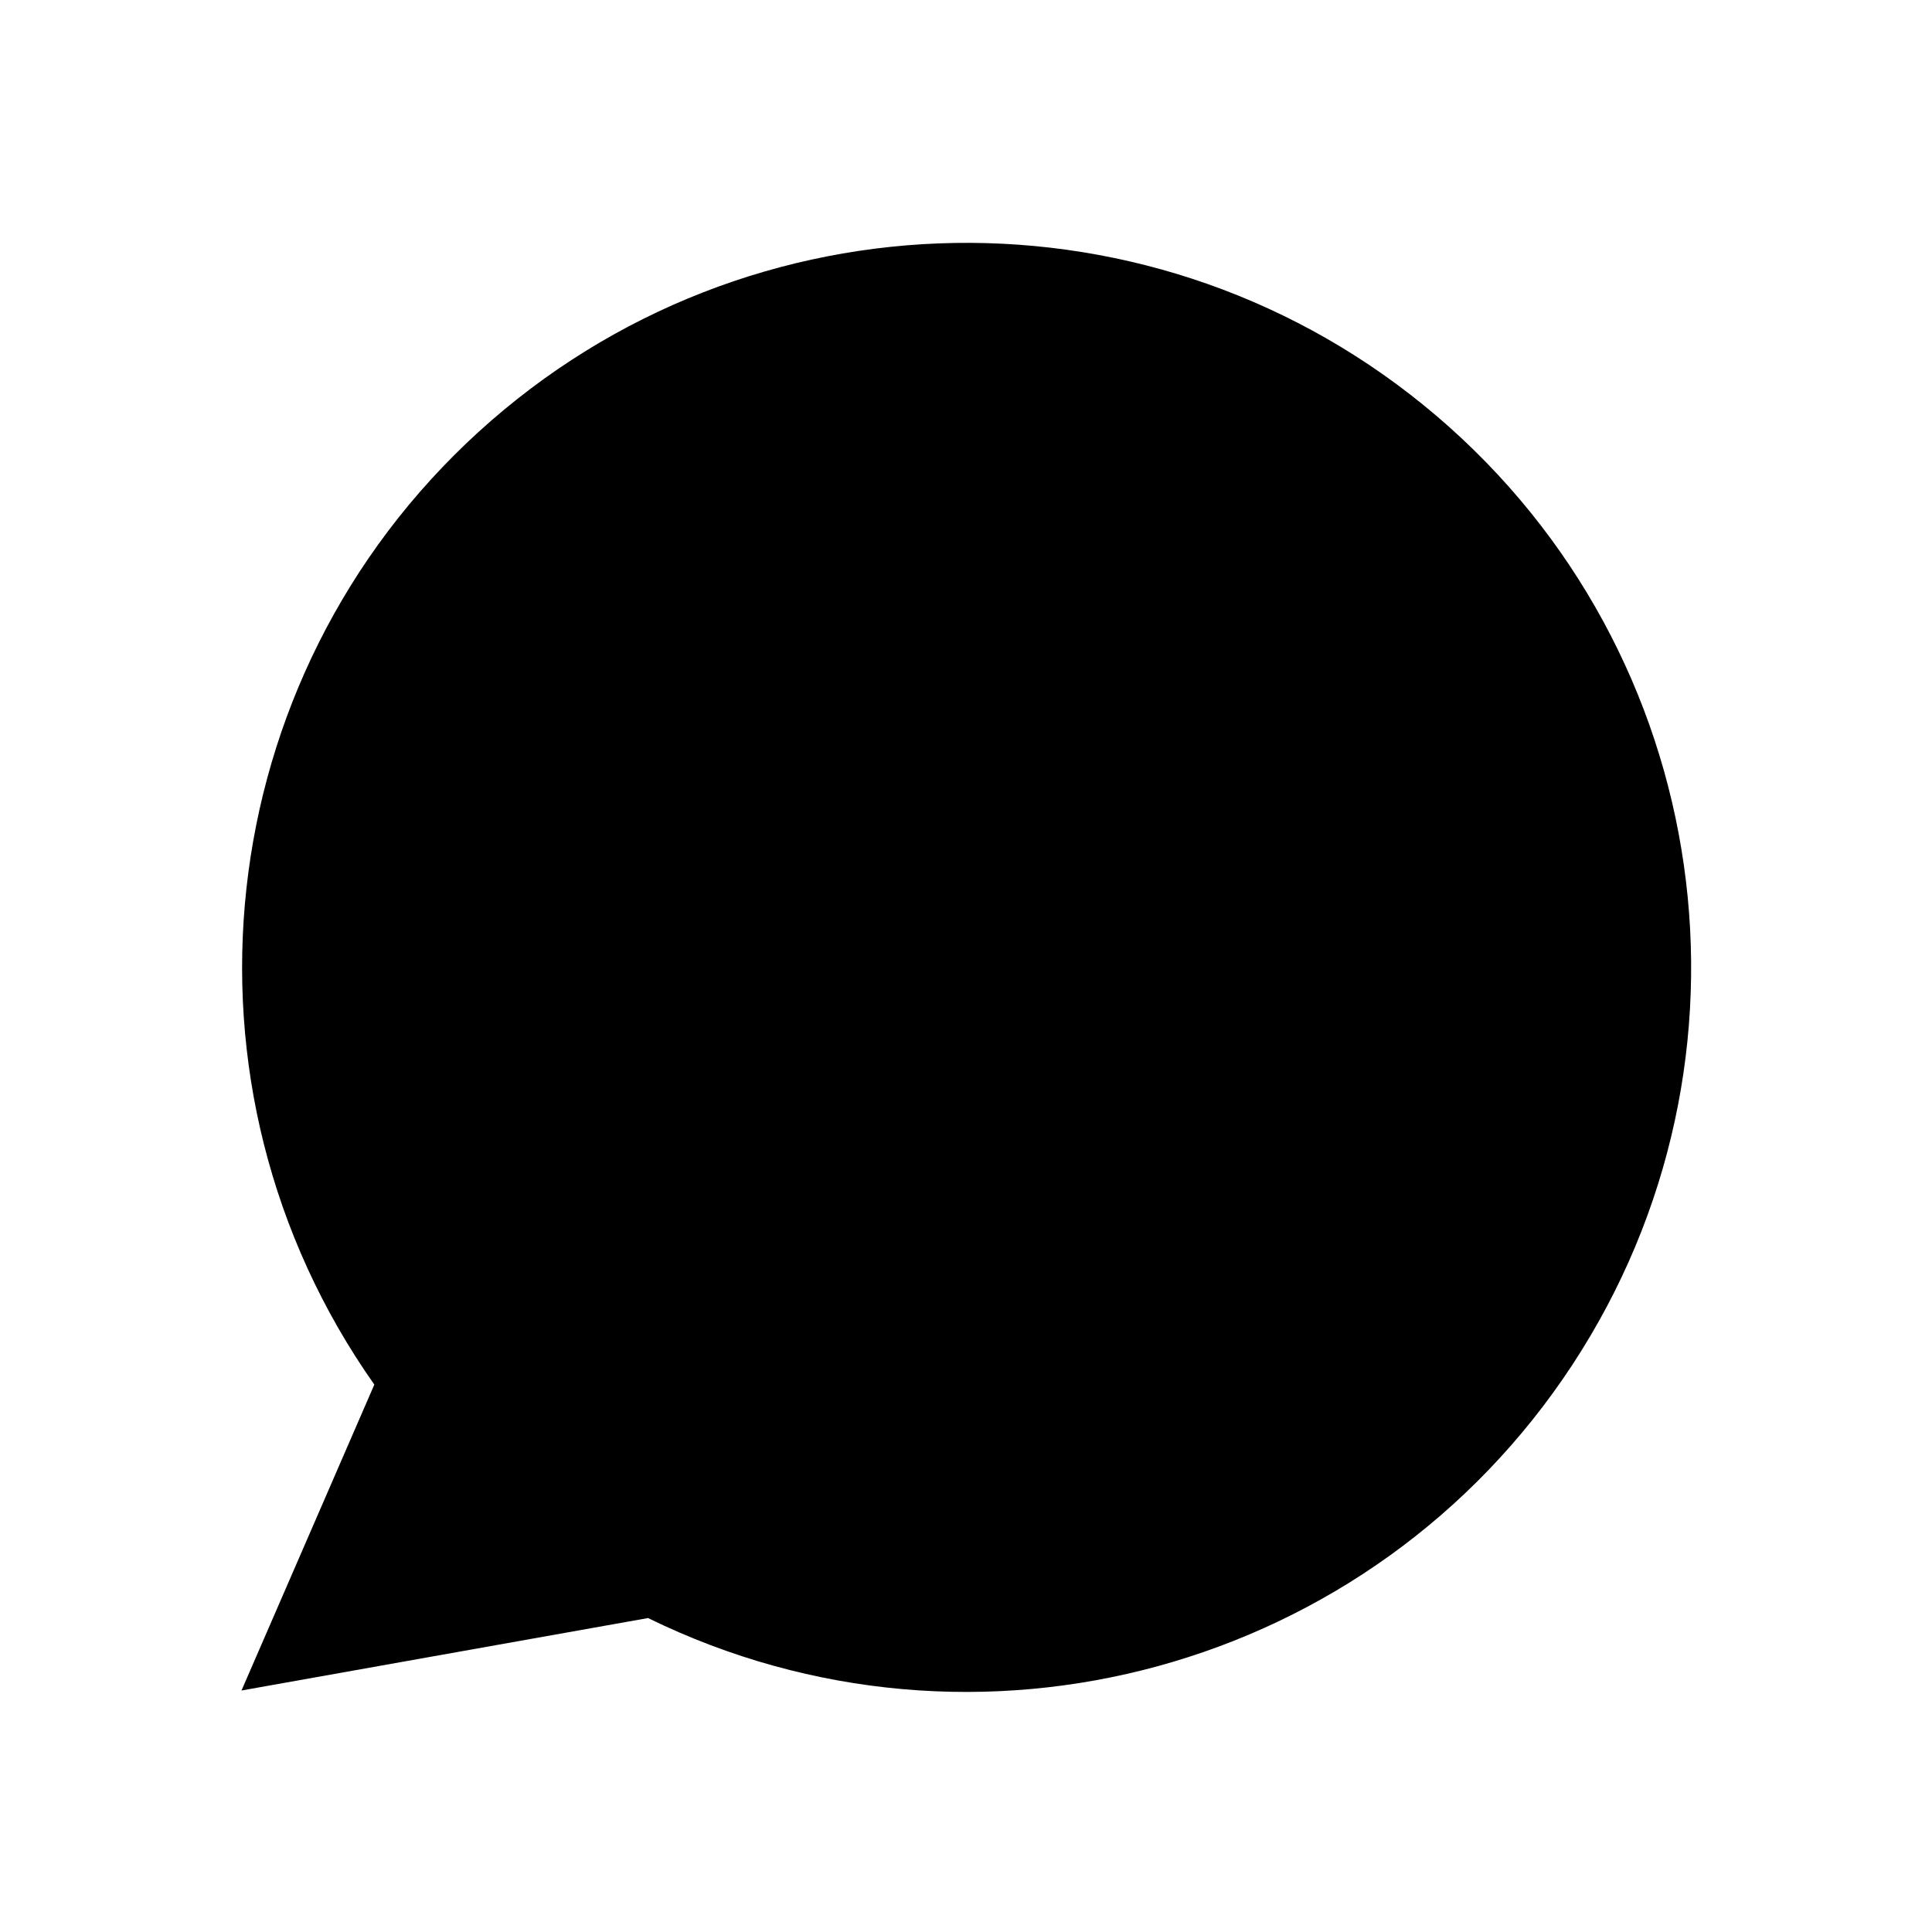
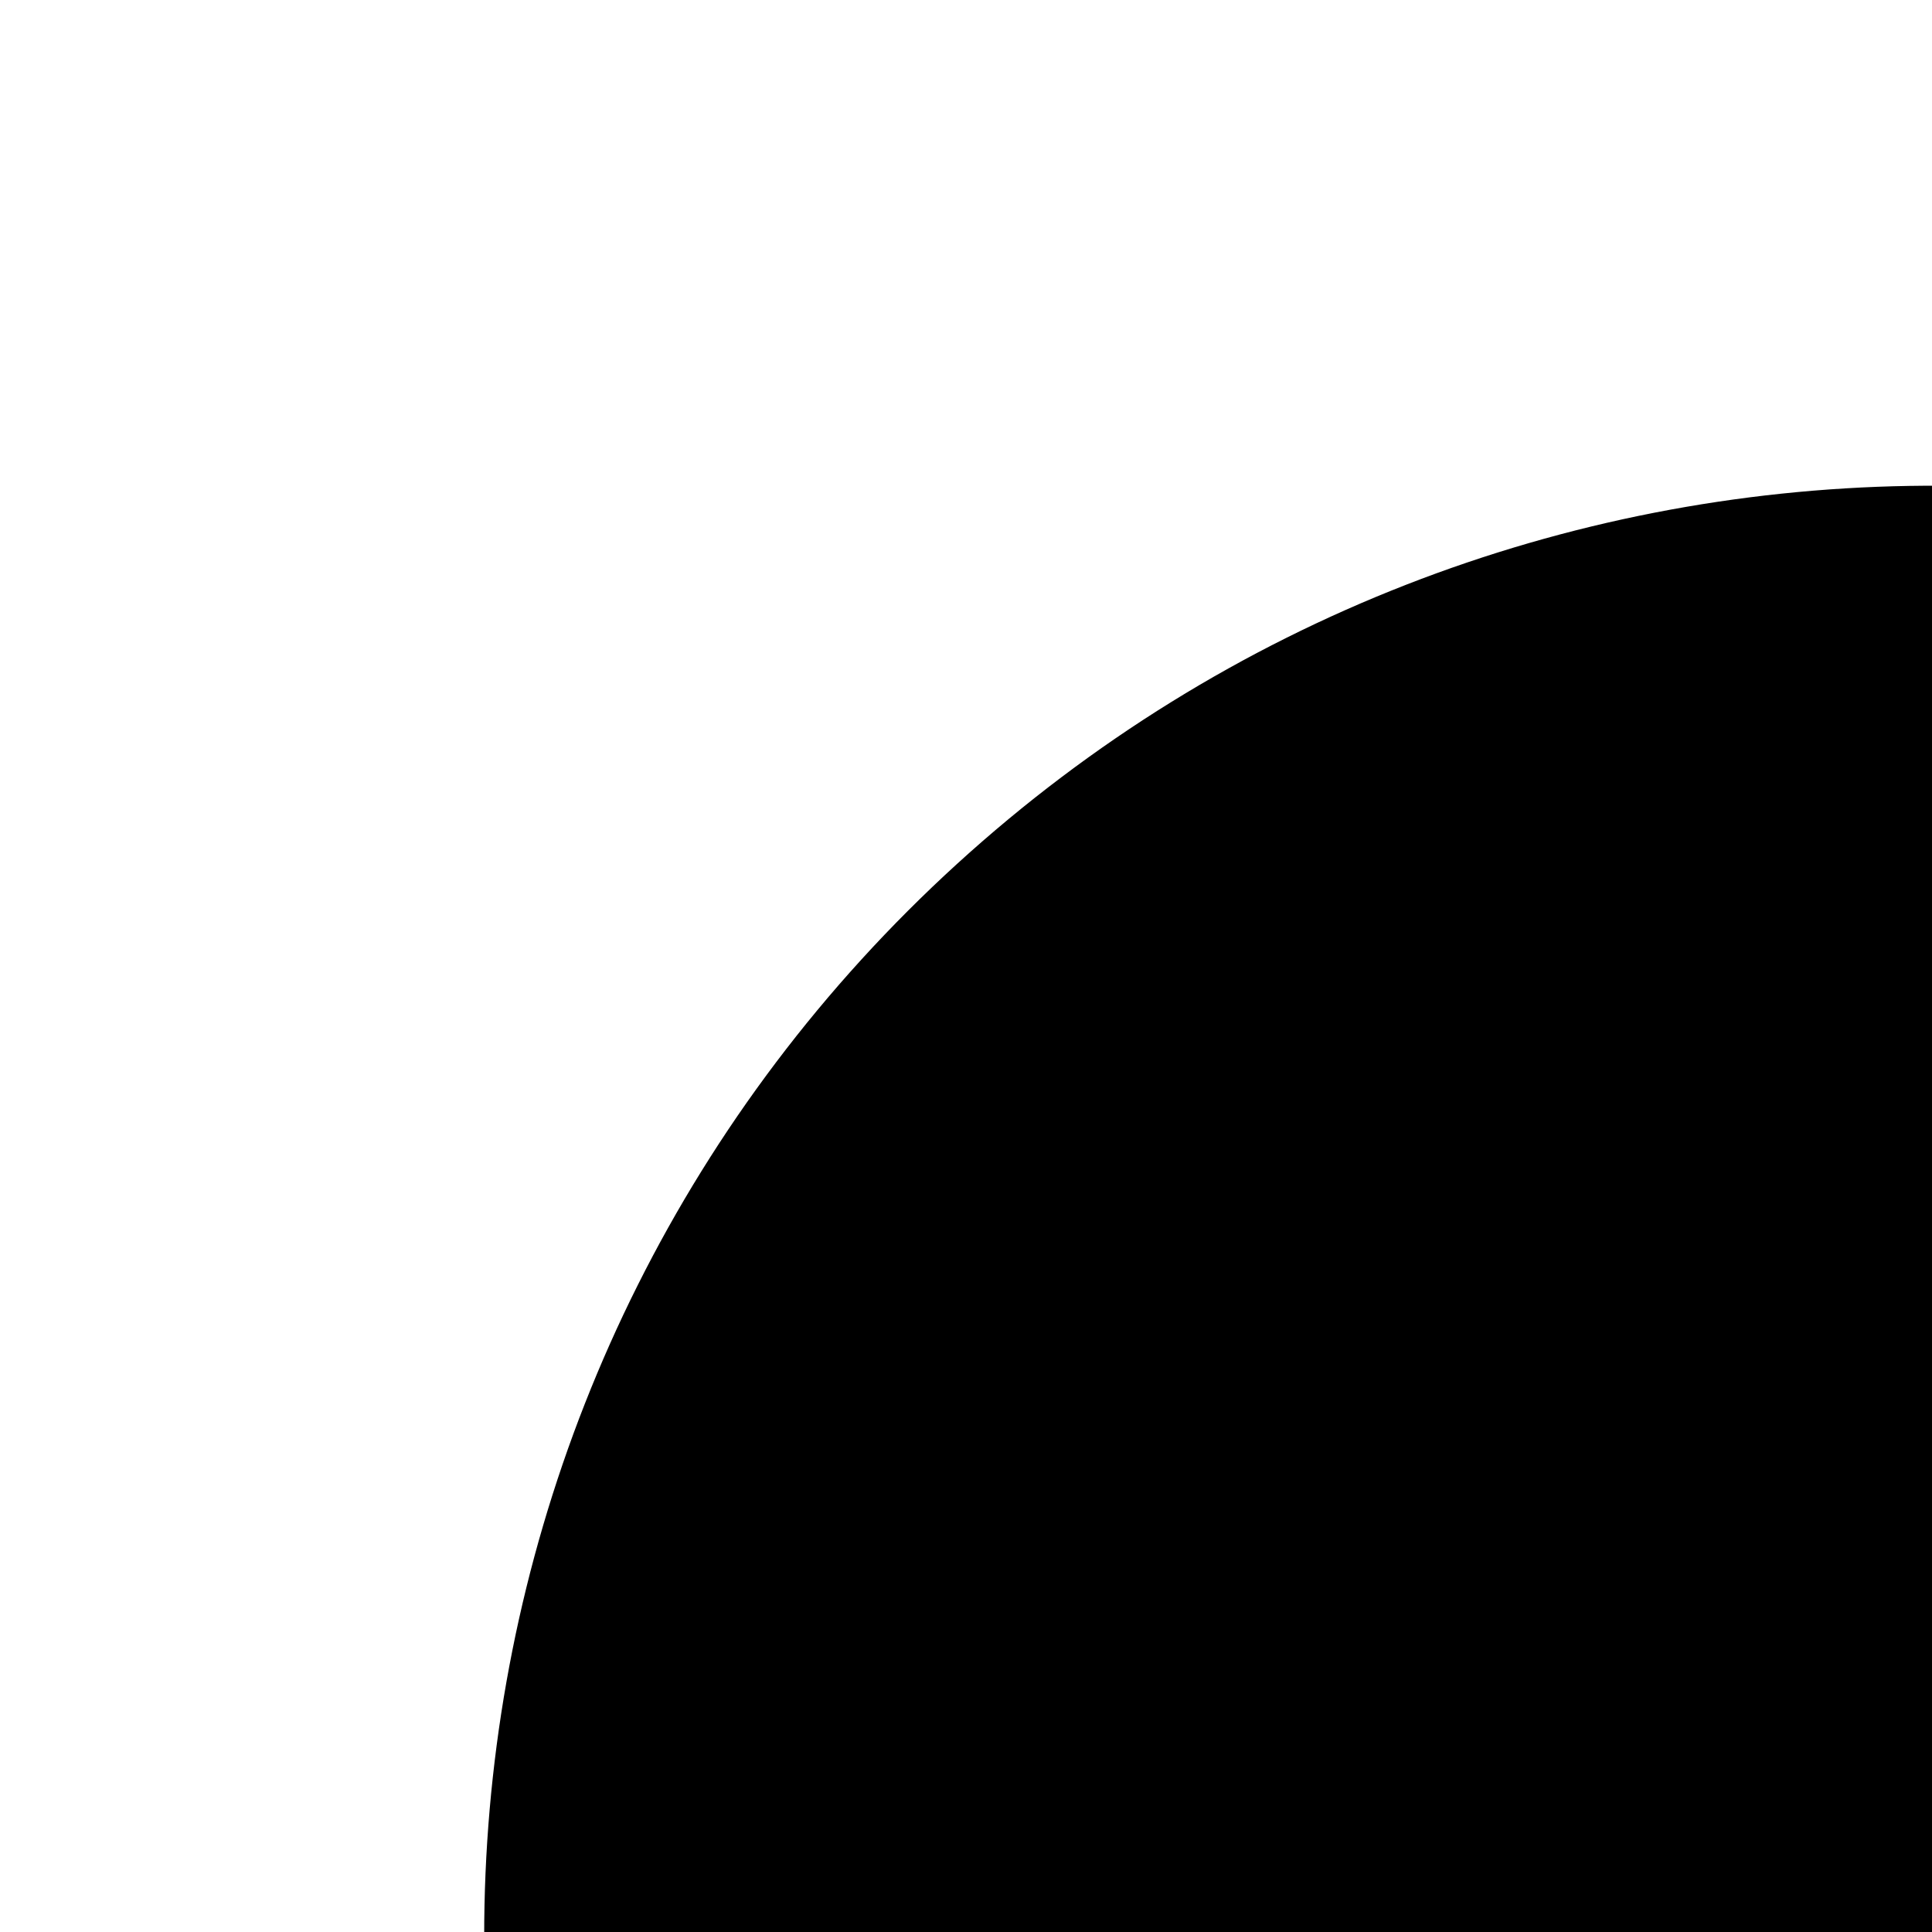
- <svg xmlns="http://www.w3.org/2000/svg" stroke-linecap="round" stroke-linejoin="round">
+ <svg xmlns="http://www.w3.org/2000/svg" width="1em" height="1em" stroke-linecap="round" stroke-linejoin="round">
  <path stroke="none" d="M0 0h24v24H0z" fill="none" />
  <path d="M3 21l1.65 -3.8a9 9 0 1 1 3.4 2.9l-5.05 .9" />
  <path d="M9 10a0.5 .5 0 0 0 1 0v-1a0.5 .5 0 0 0 -1 0v1a5 5 0 0 0 5 5h1a0.5 .5 0 0 0 0 -1h-1a0.5 .5 0 0 0 0 1" />
</svg>
